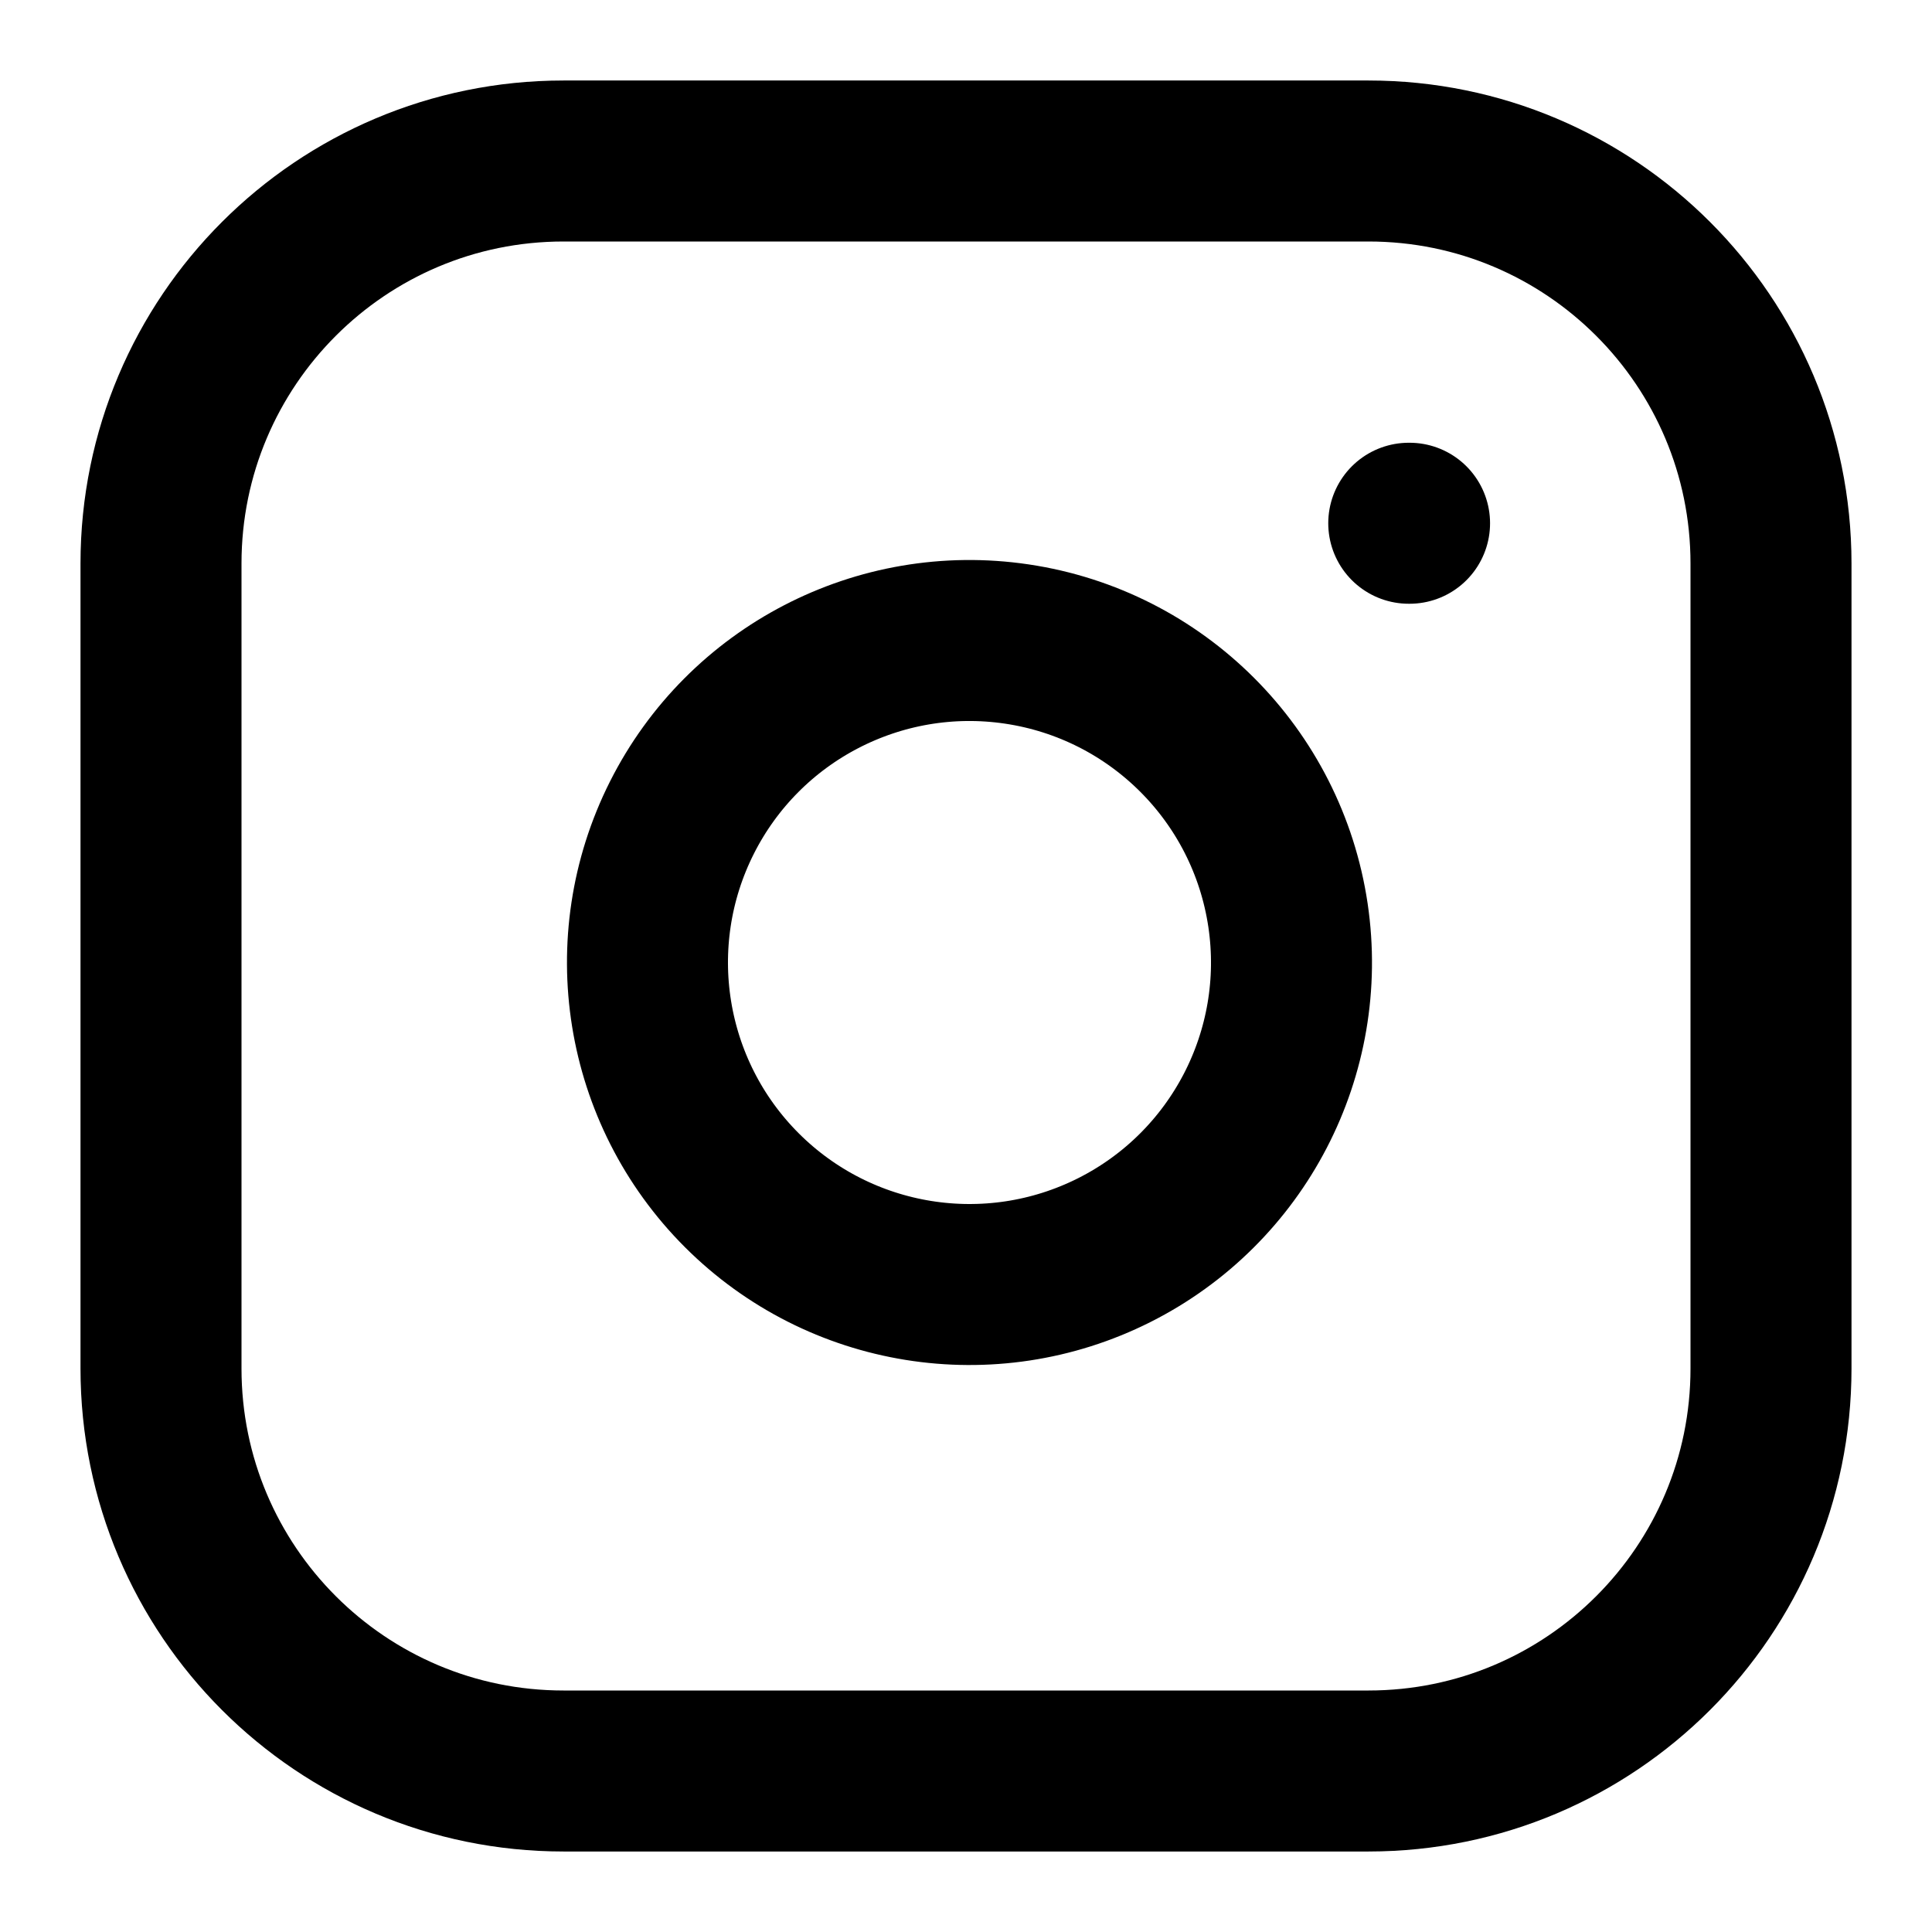
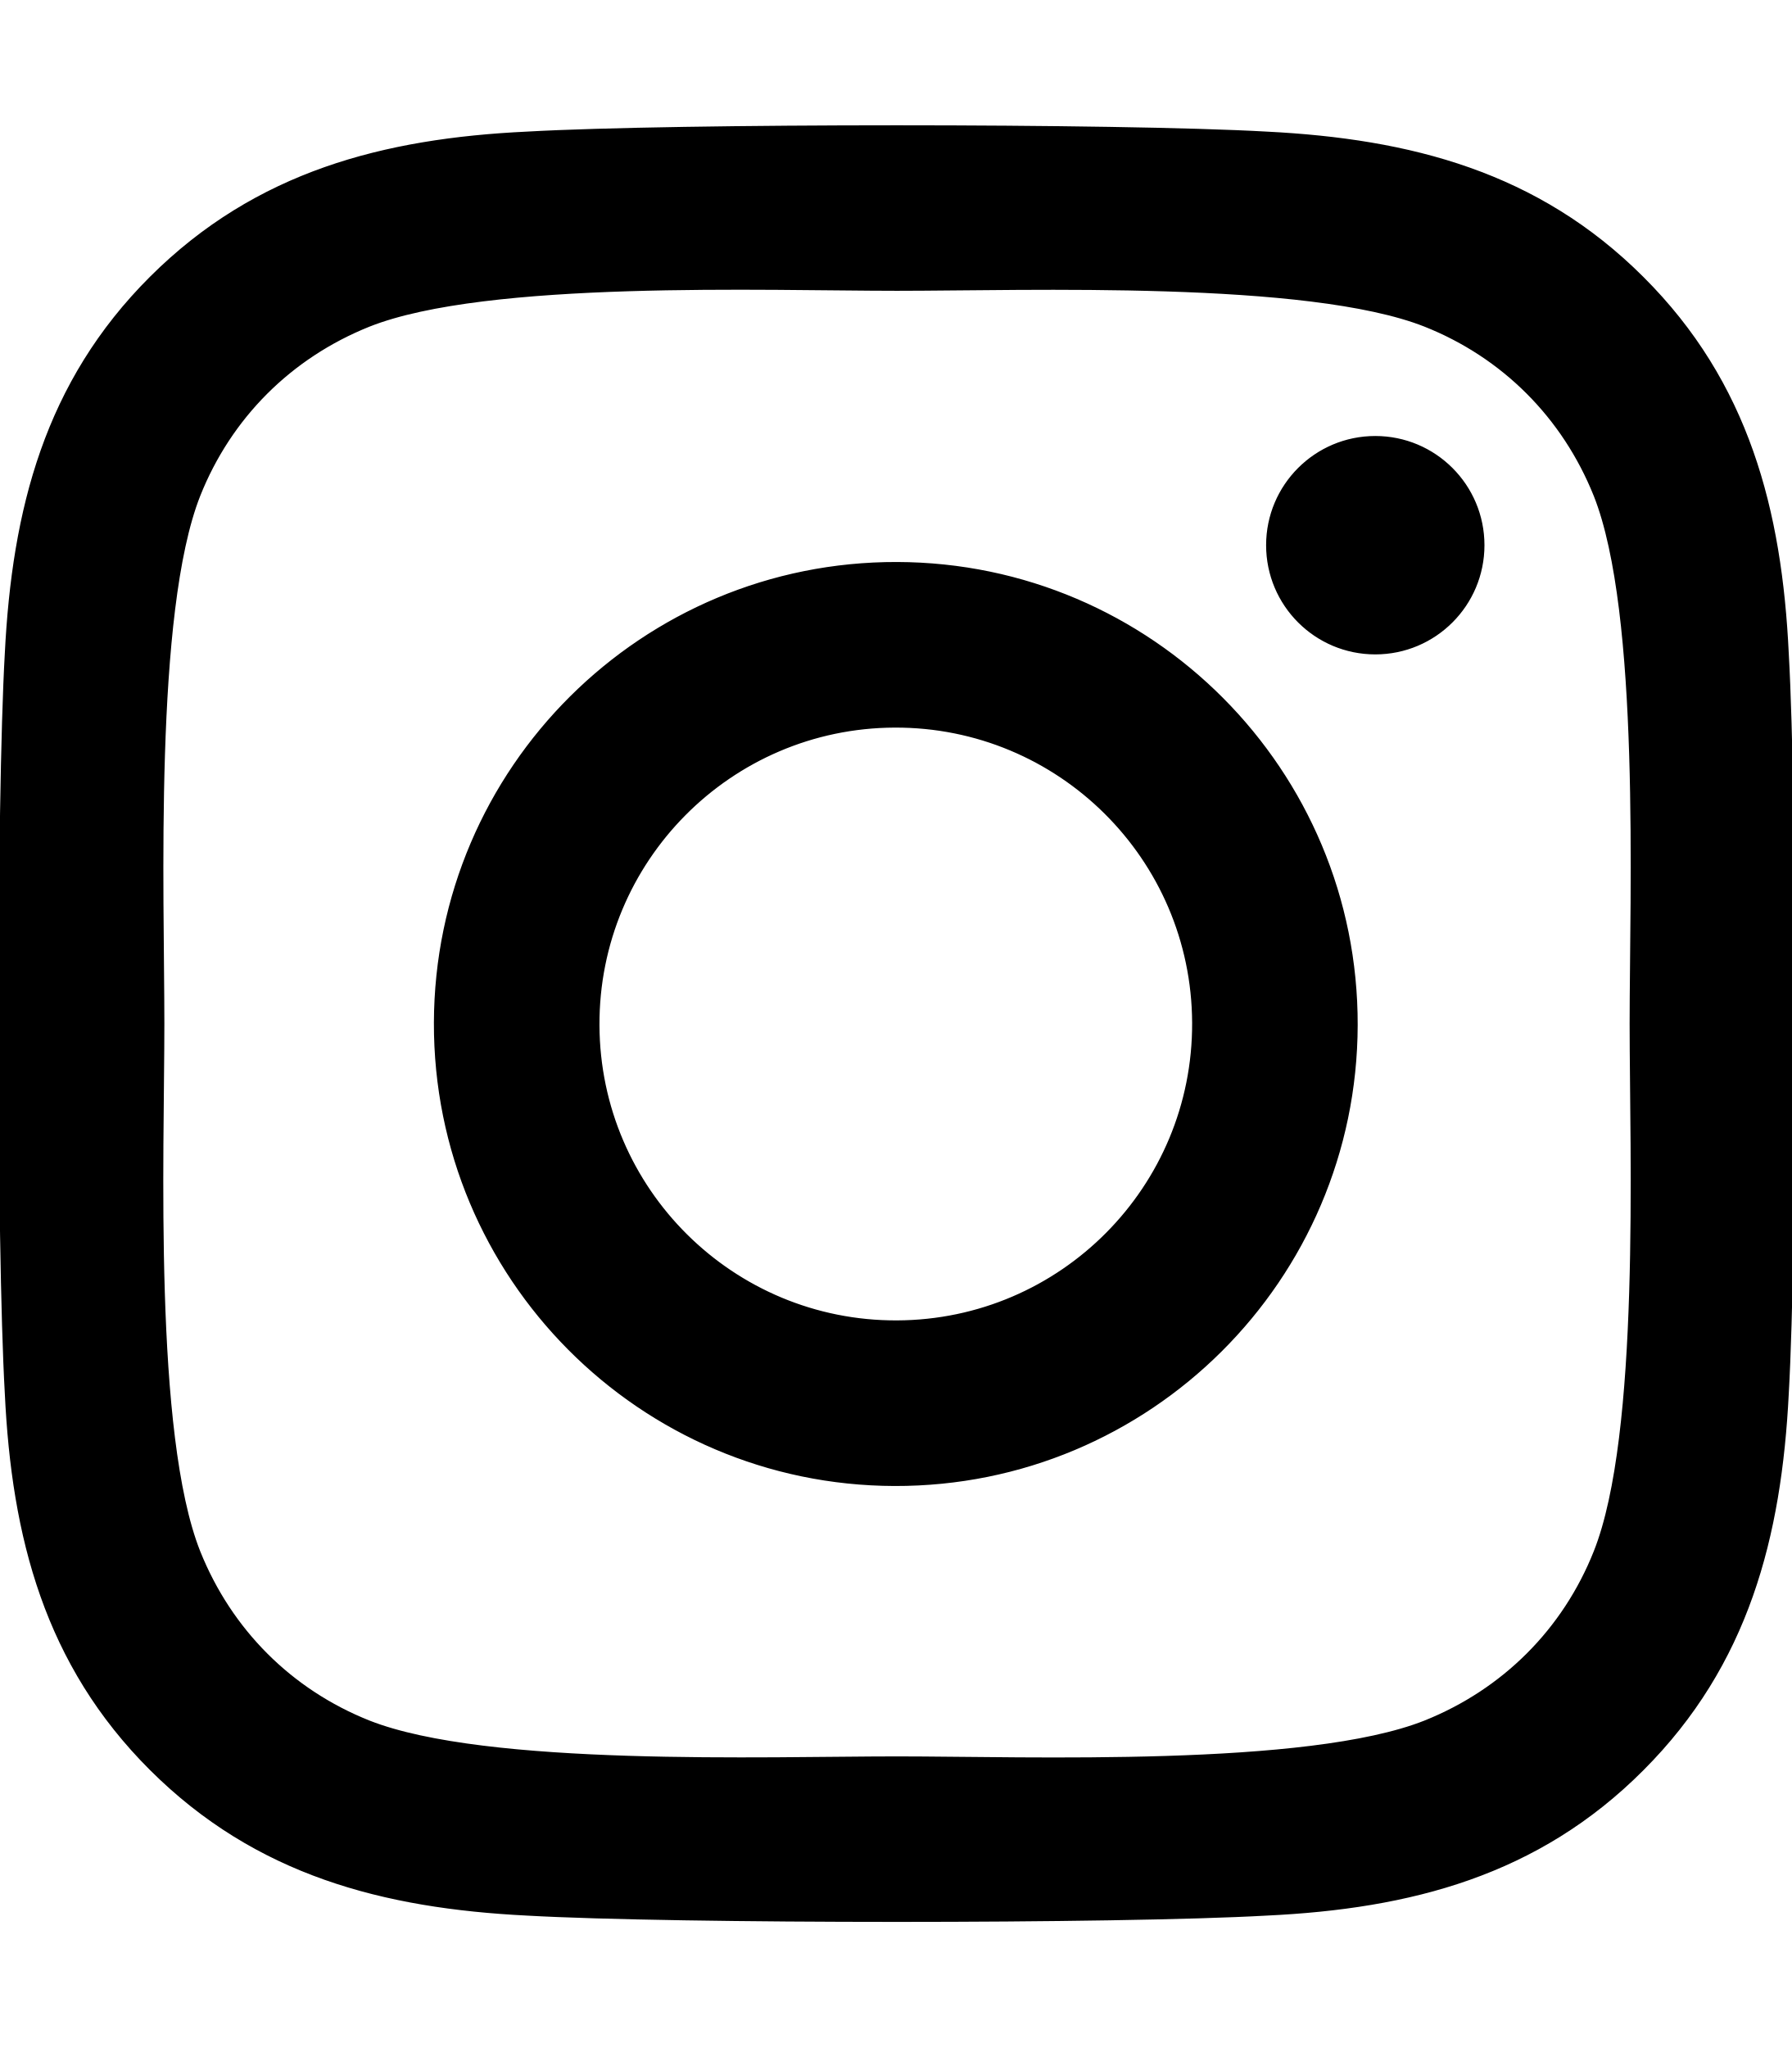
- <svg width="24" height="24" viewBox="0 0 24 24" fill="none" stroke="currentColor" stroke-width="2" stroke-linecap="round" stroke-linejoin="round">
-   <rect width="20" height="20" x="2" y="2" rx="5" ry="5" />
-   <path d="M16 11.37A4 4 0 1 1 12.63 8 4 4 0 0 1 16 11.37z" />
-   <line x1="17.5" x2="17.51" y1="6.5" y2="6.5" />
+ <svg viewBox="0 0 448 512" fill="currentColor" stroke="currentColor">
+   <path d="M224.3 141a115 115 0 1 0 -.6 230 115 115 0 1 0 .6-230zm-.6 40.4a74.6 74.6 0 1 1 .6 149.2 74.6 74.6 0 1 1 -.6-149.2zm93.4-45.1a26.8 26.8 0 1 1 53.6 0 26.8 26.8 0 1 1 -53.6 0zm129.7 27.2c-1.7-35.9-9.9-67.7-36.2-93.9-26.2-26.2-58-34.4-93.9-36.2-37-2.1-147.9-2.1-184.9 0-35.8 1.7-67.6 9.9-93.9 36.1s-34.4 58-36.2 93.9c-2.1 37-2.1 147.9 0 184.9 1.7 35.9 9.9 67.7 36.2 93.9s58 34.4 93.9 36.2c37 2.1 147.9 2.1 184.9 0 35.9-1.7 67.7-9.9 93.9-36.2 26.2-26.2 34.4-58 36.2-93.9 2.1-37 2.1-147.8 0-184.8zM399 388c-7.8 19.6-22.9 34.7-42.6 42.6-29.5 11.7-99.5 9-132.1 9s-102.7 2.6-132.1-9c-19.6-7.8-34.7-22.9-42.6-42.6-11.7-29.5-9-99.5-9-132.1s-2.6-102.7 9-132.1c7.8-19.6 22.9-34.7 42.6-42.6 29.5-11.7 99.5-9 132.1-9s102.7-2.6 132.1 9c19.6 7.8 34.7 22.9 42.6 42.6 11.7 29.5 9 99.5 9 132.1s2.7 102.7-9 132.1z" />
</svg>
